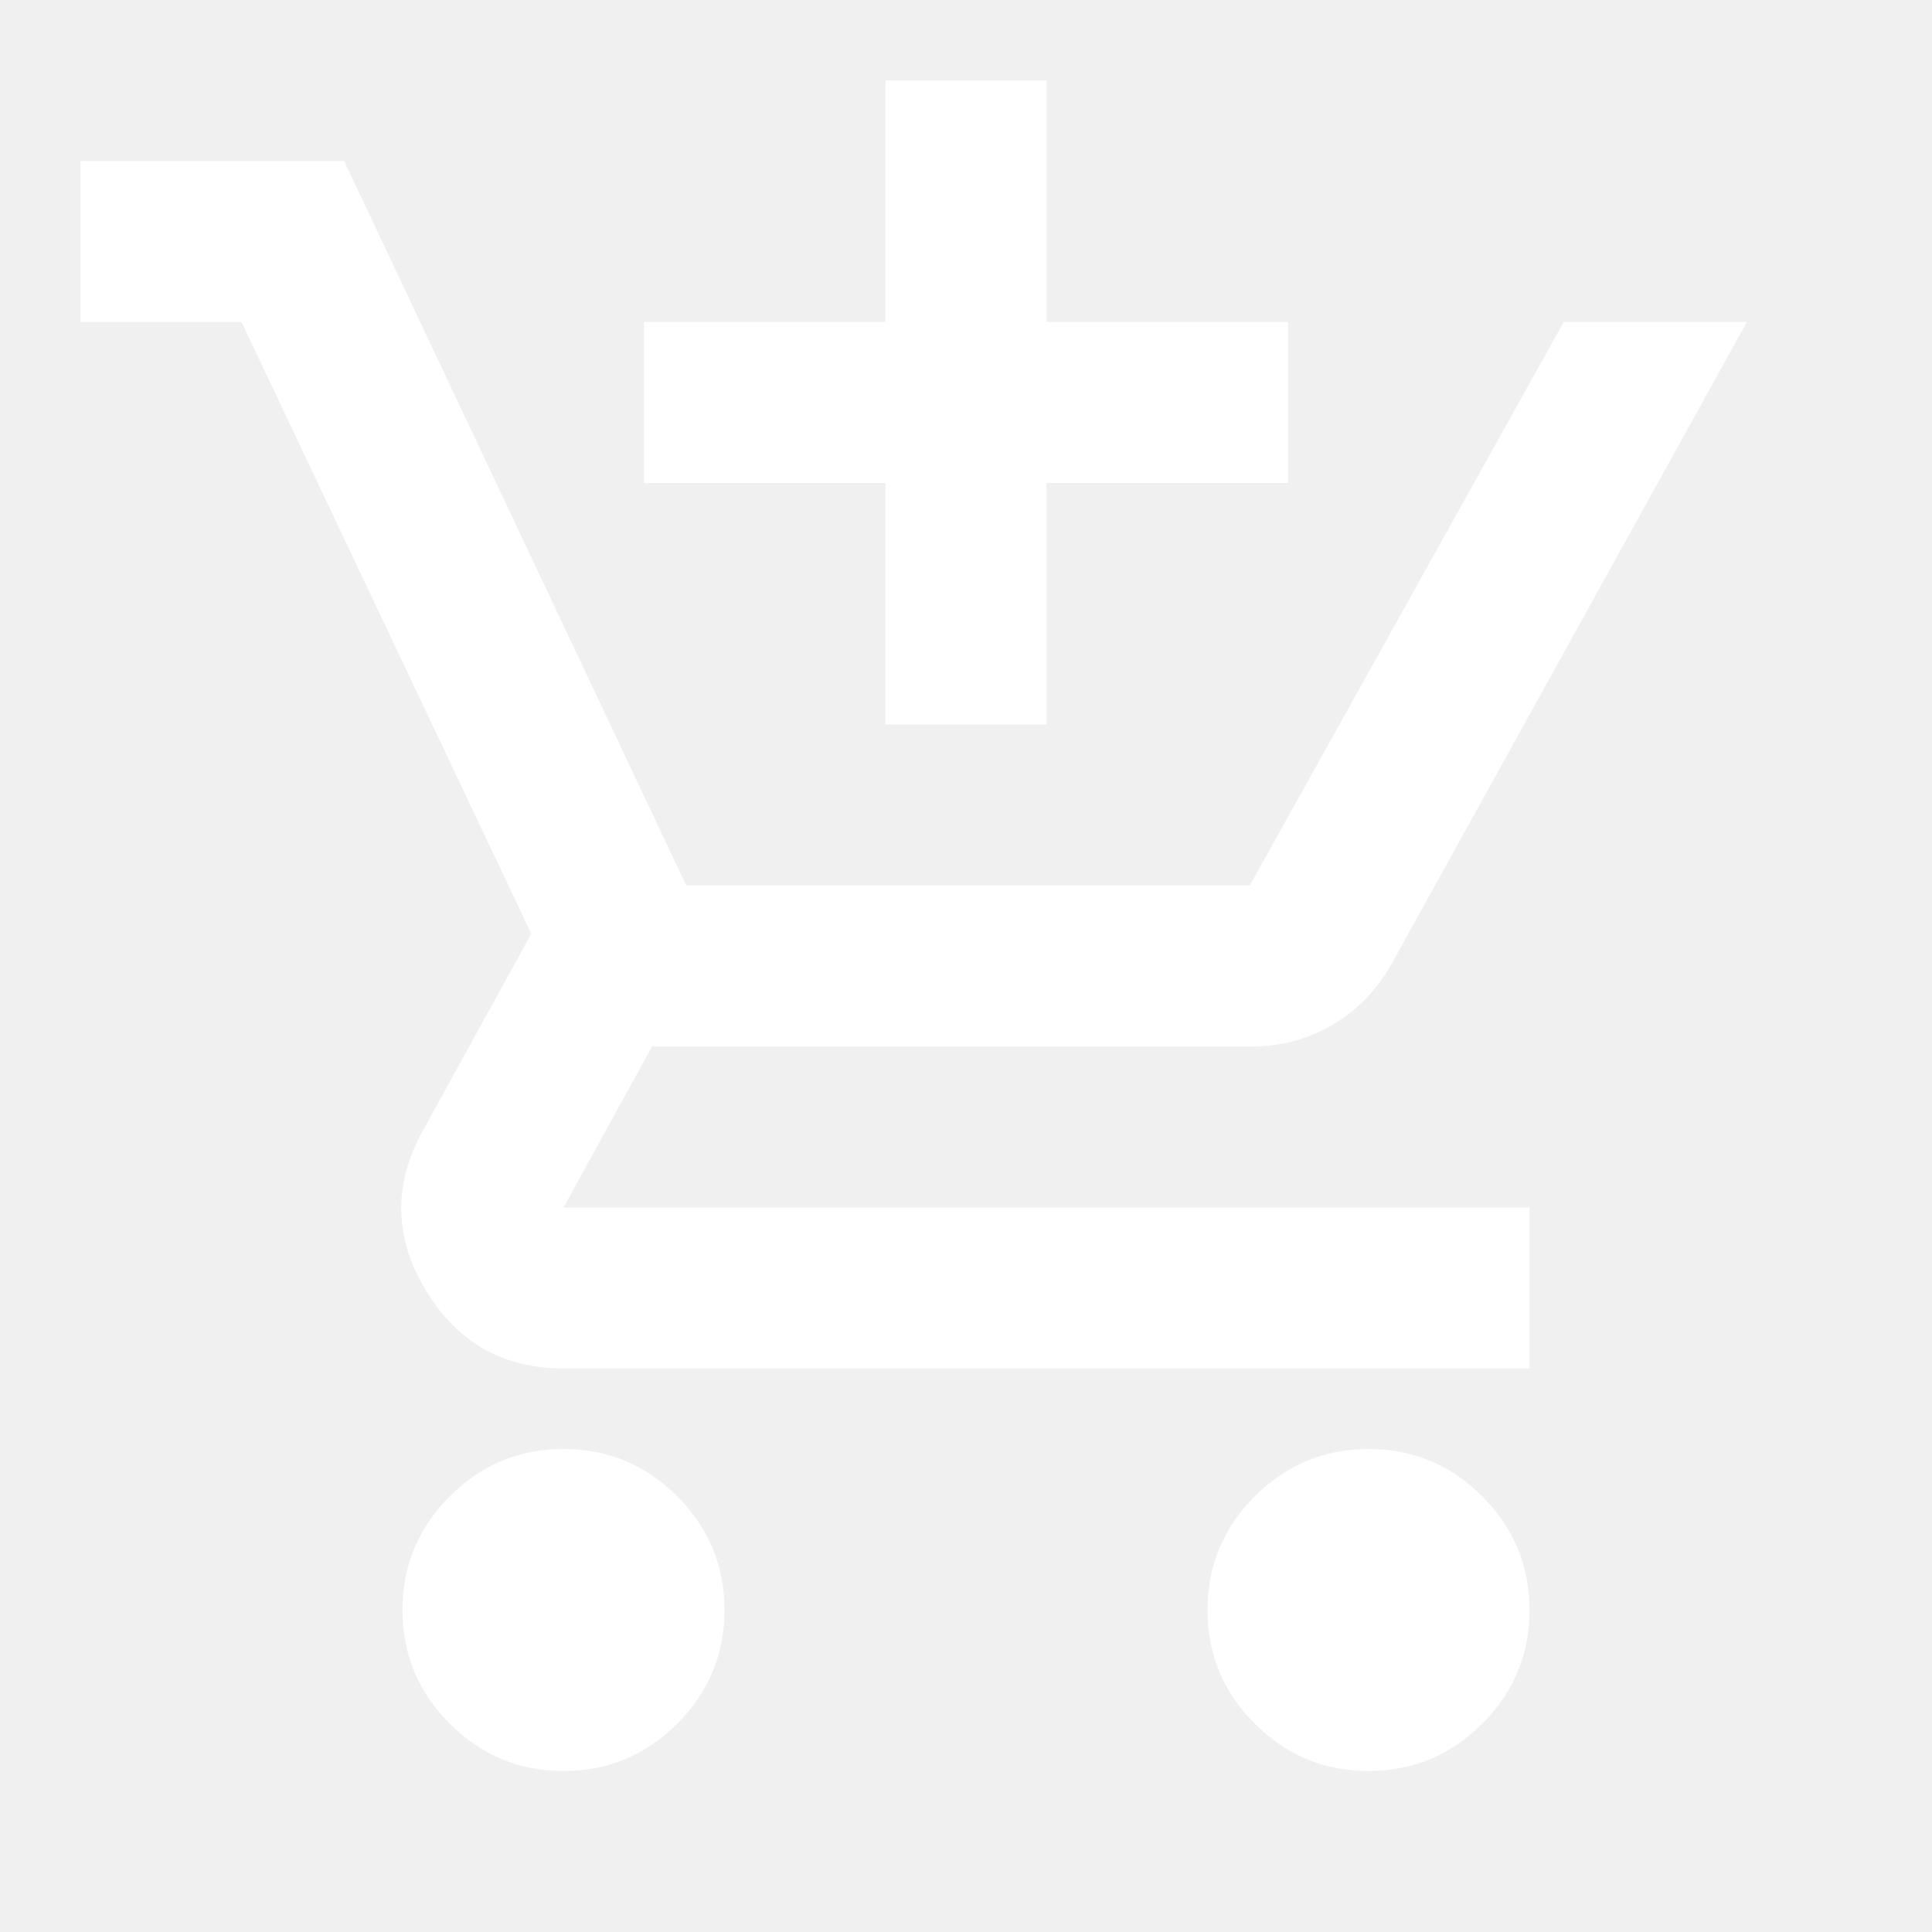
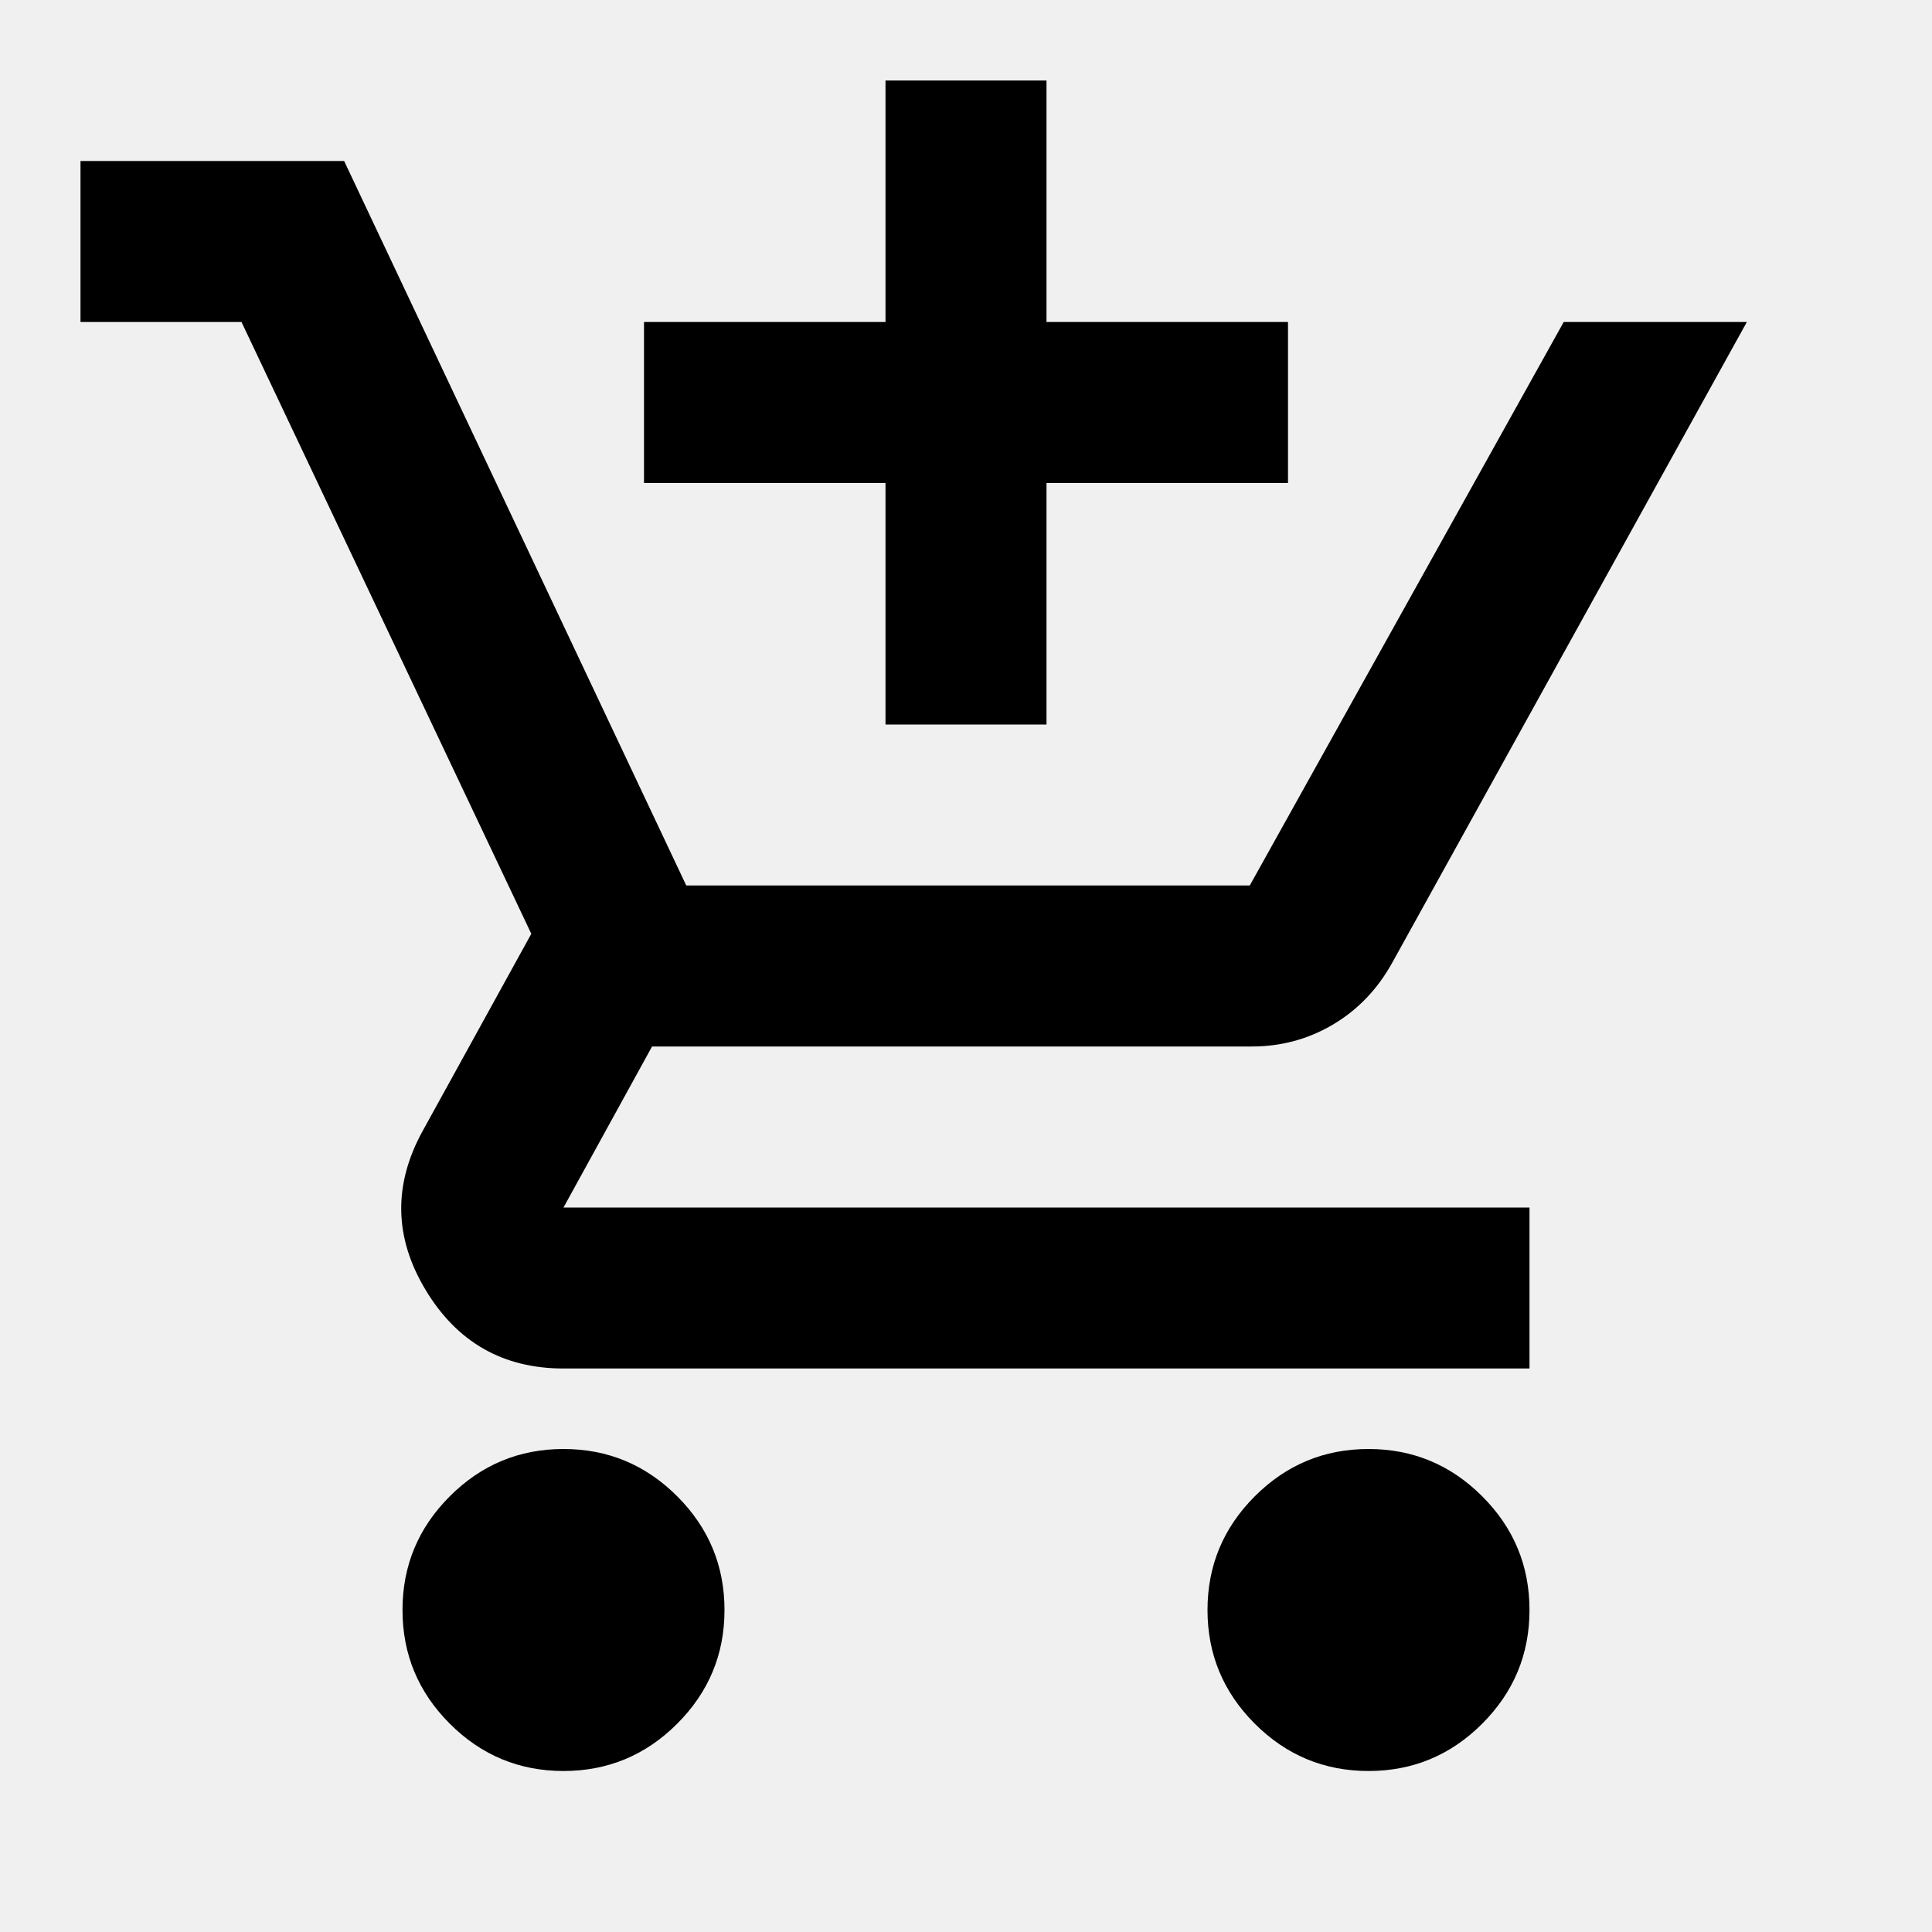
- <svg xmlns="http://www.w3.org/2000/svg" height="24px" viewBox="0 -960 960 960" width="24px" fill="#FFFFFF">
+ <svg xmlns="http://www.w3.org/2000/svg" height="24px" viewBox="0 -960 960 960" width="24px" fill="#000000">
  <path d="M440-600v-120H320v-80h120v-120h80v120h120v80H520v120h-80ZM280-80q-33 0-56.5-23.5T200-160q0-33 23.5-56.5T280-240q33 0 56.5 23.5T360-160q0 33-23.5 56.5T280-80Zm400 0q-33 0-56.5-23.5T600-160q0-33 23.5-56.5T680-240q33 0 56.5 23.5T760-160q0 33-23.5 56.5T680-80ZM40-800v-80h131l170 360h280l156-280h91L692-482q-11 20-29.5 31T622-440H324l-44 80h480v80H280q-45 0-68.5-39t-1.5-79l54-98-144-304H40Z" />
</svg>
